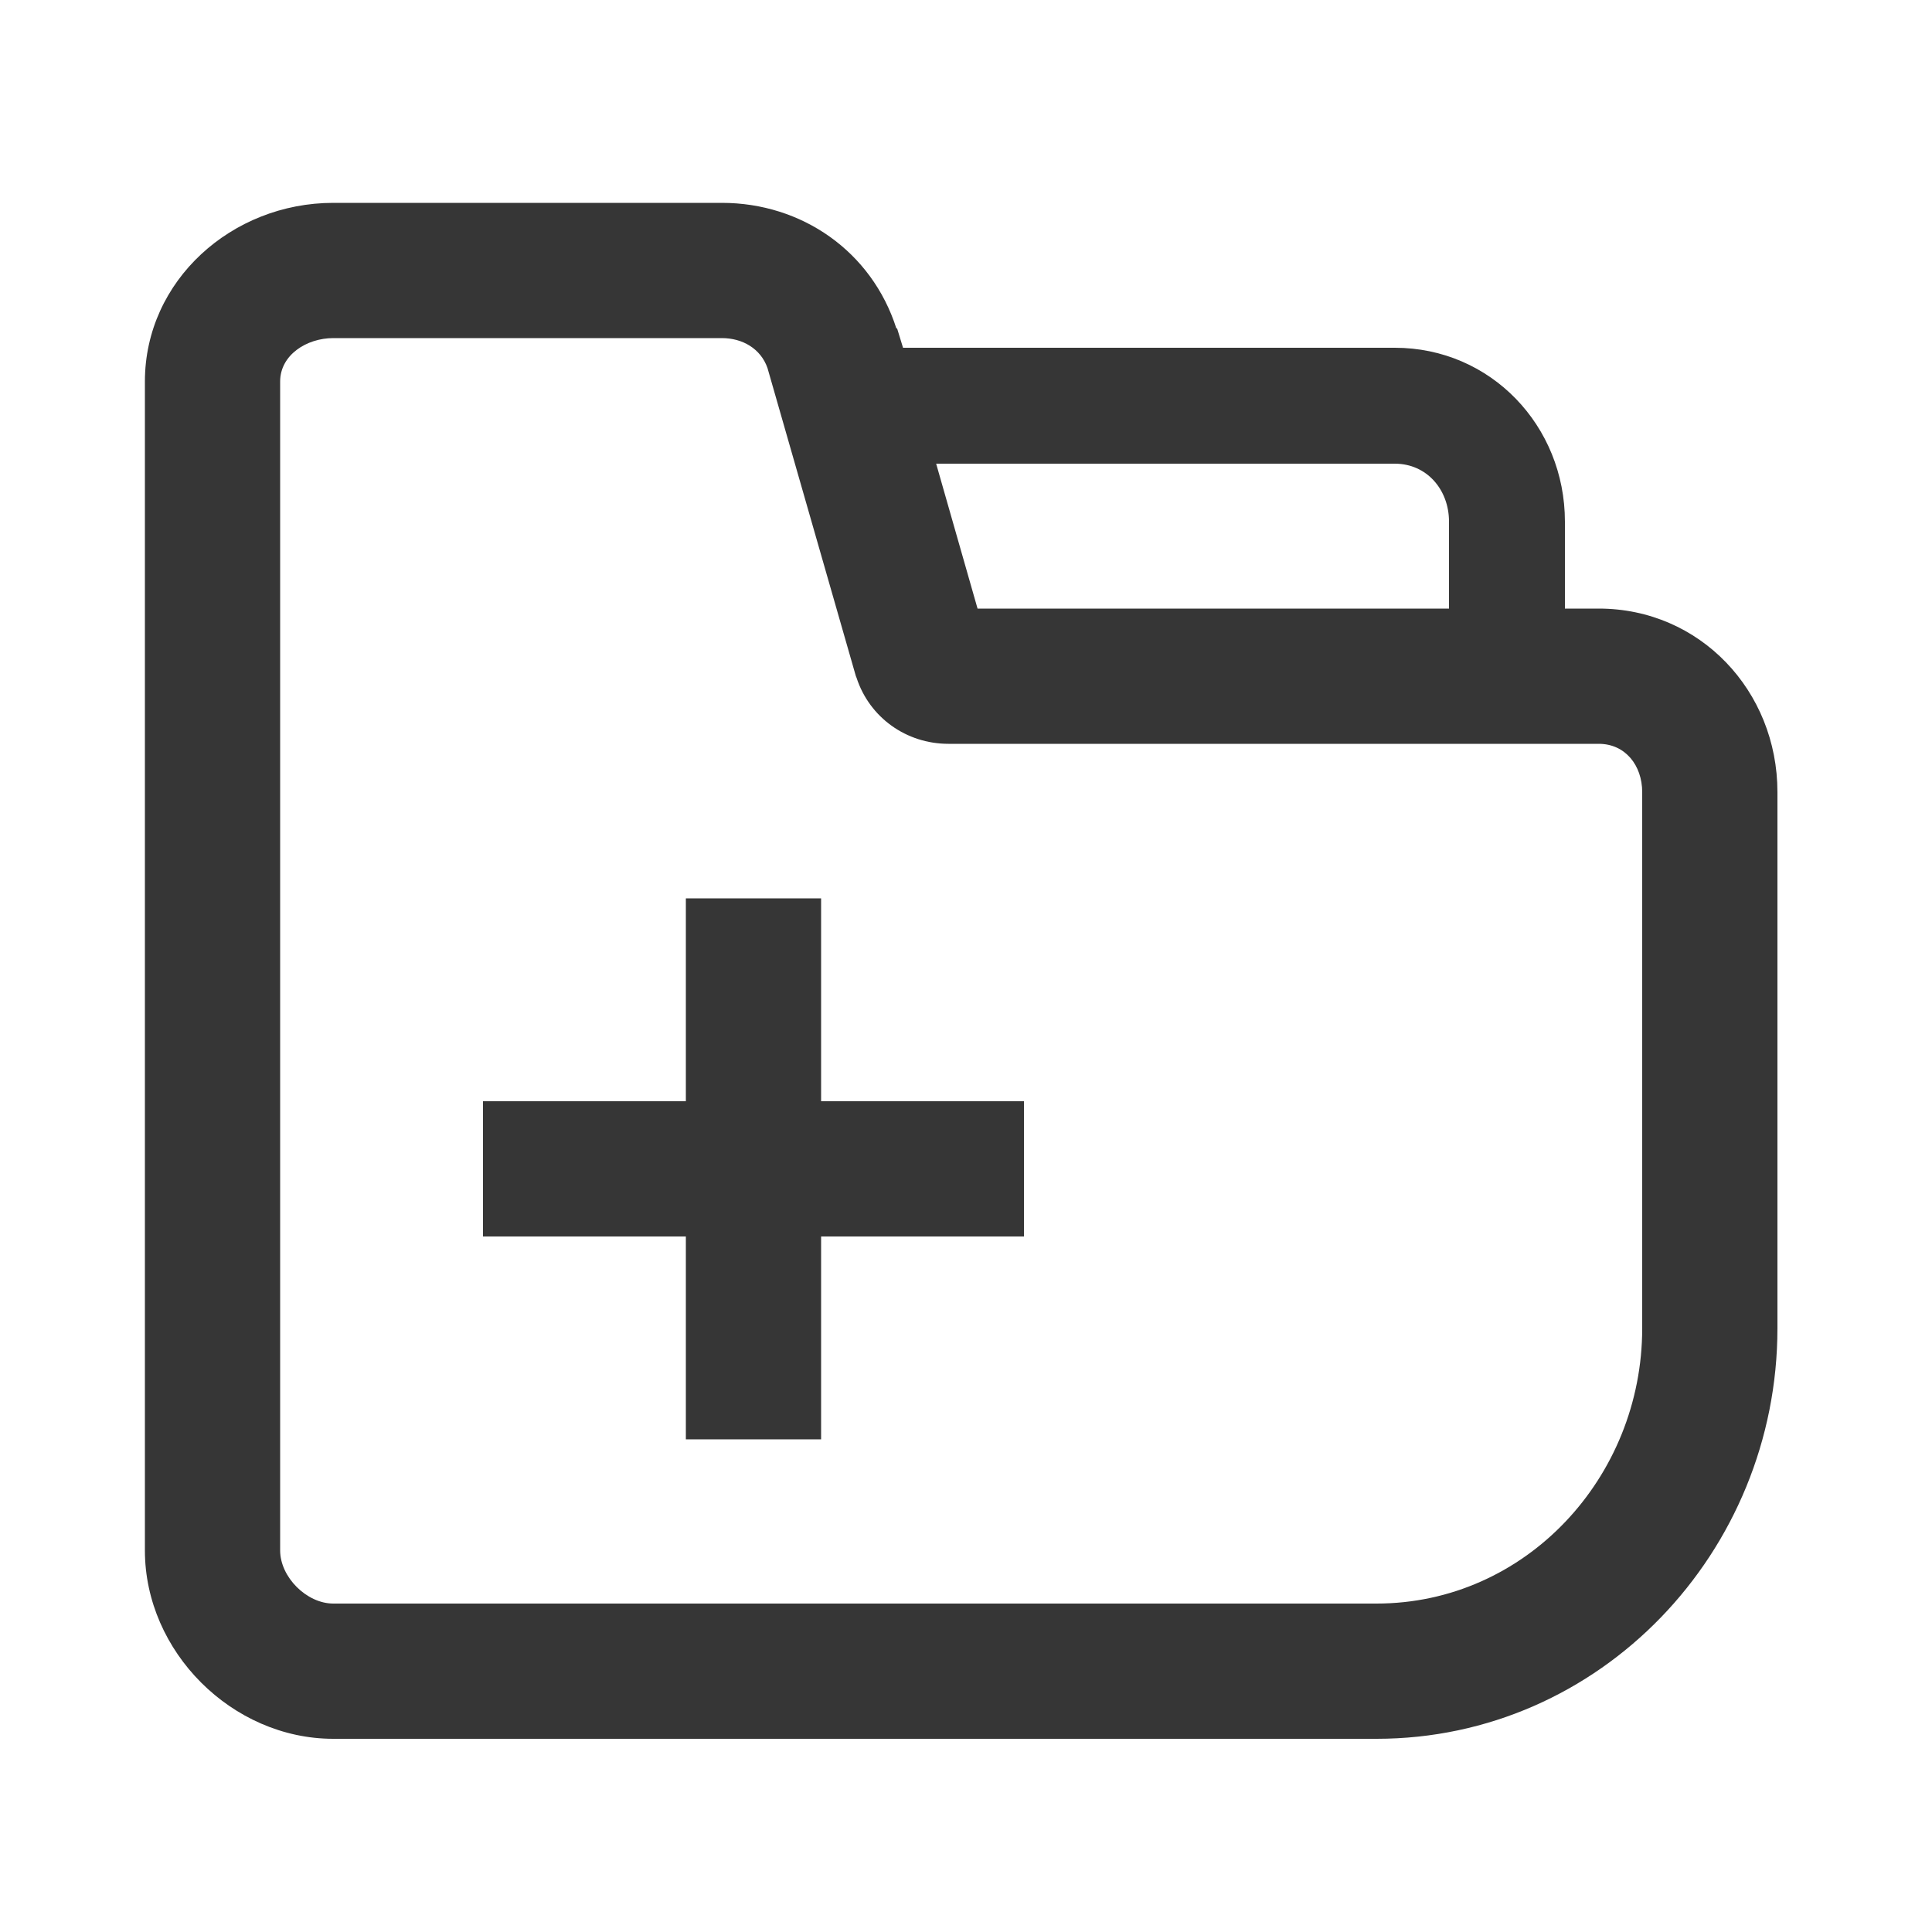
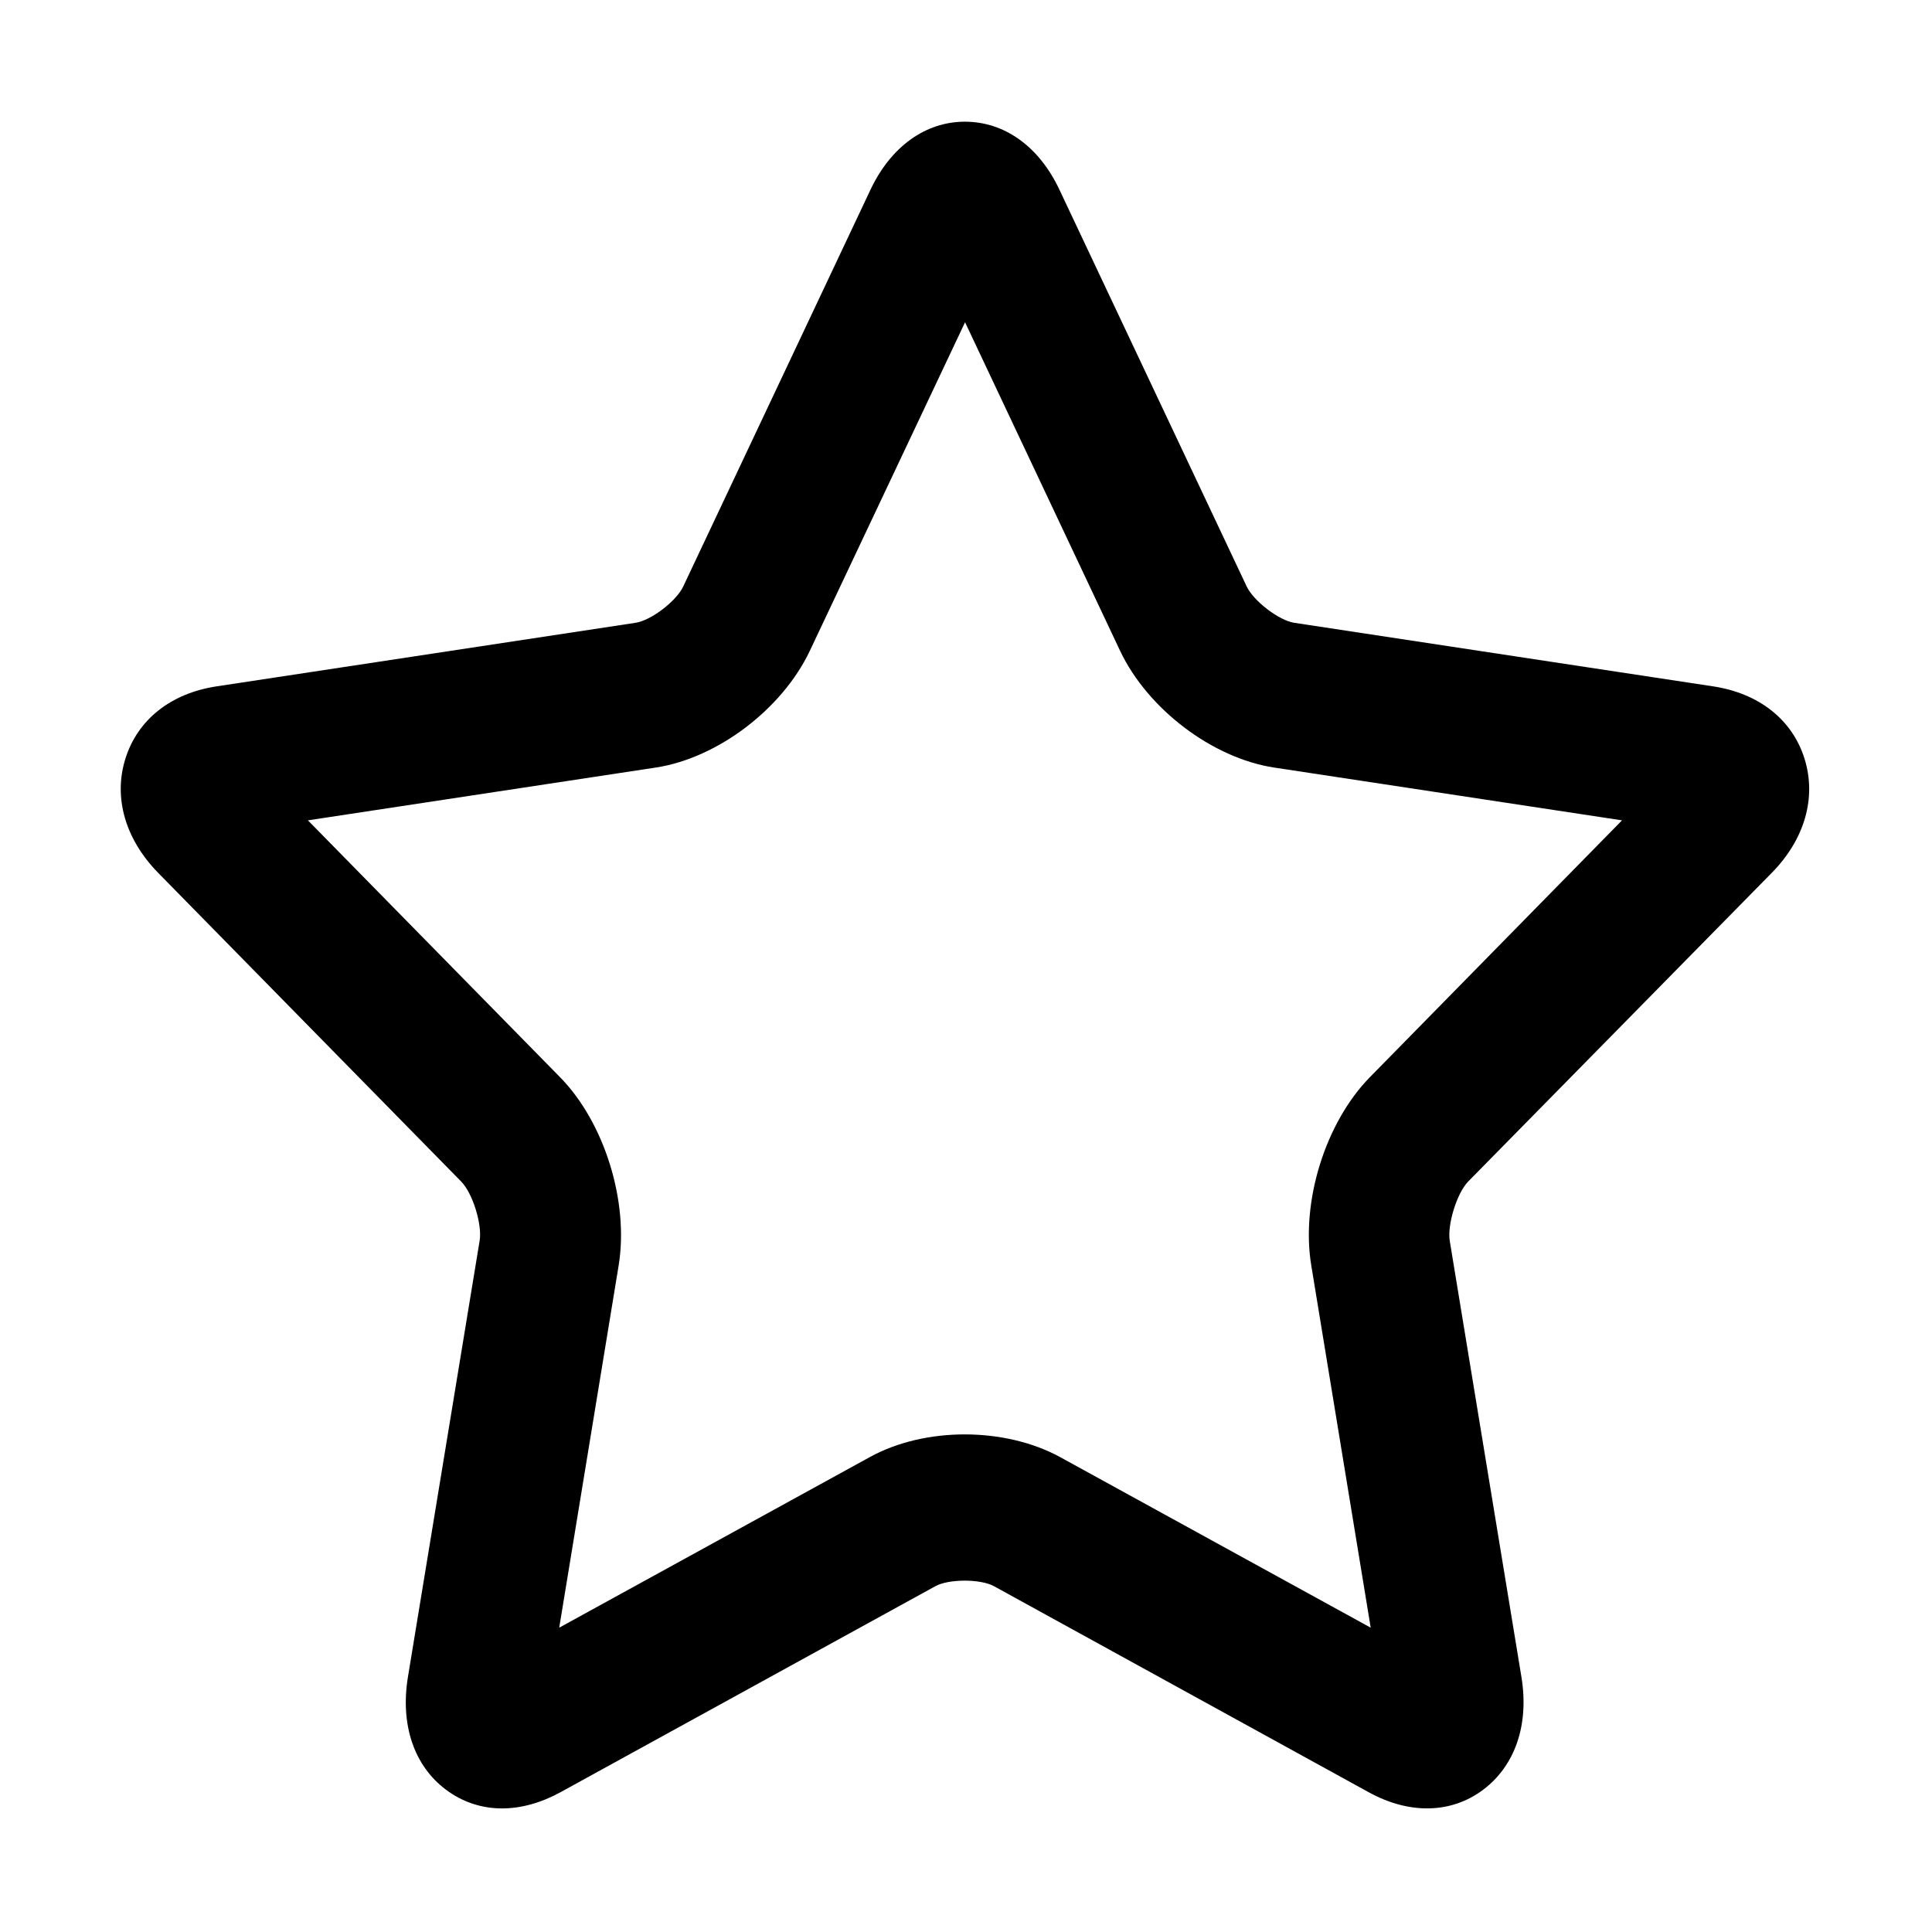
- <svg xmlns="http://www.w3.org/2000/svg" t="1639377481576" class="icon" viewBox="0 0 1024 1024" version="1.1" p-id="7699" width="200" height="200">
+ <svg xmlns="http://www.w3.org/2000/svg" t="1639450238166" class="icon" viewBox="0 0 1024 1024" version="1.1" p-id="2635" width="200" height="200">
  <defs>
    <style type="text/css" />
  </defs>
-   <path d="M847.36 322.56H829.44v-46.08c0-50.816-39.342-92.16-90.153-92.16h-260.659l-3.139-10.24h-0.389c-13.102-40.96-50.263-66.56-92.477-66.56H176.64C122.998 107.52 76.8 148.598 76.8 202.24v619.52c0 53.642 46.198 99.84 99.84 99.84h552.96c118.574 0 212.48-99.026 212.48-217.6V419.84c0-53.642-41.078-97.28-94.72-97.28z m-108.073-76.8C756.224 245.76 768 259.538 768 276.48v46.08h-249.876L496.179 245.76h243.108zM870.4 704c0 79.048-61.752 145.92-140.8 145.92h-552.96c-14.116 0-28.16-14.044-28.16-28.16v-619.52c0-14.116 14.044-23.04 28.16-23.04h205.978c10.936 0 20.588 5.596 24.172 15.882l46.817 163.205 0.384 0.942C460.877 380.365 480.44 394.24 502.666 394.24H847.36c14.116 0 23.04 11.484 23.04 25.6v284.16z" fill="#363636" p-id="7700" />
-   <path d="M435.2 476.16H363.52v107.52H256v71.68h107.52v107.52h71.68v-107.52h107.52v-71.68H435.2z" fill="#363636" p-id="7701" />
+   <path d="M726 571c-23.5 24-36.6 65.9-31 99.7l31.5 192-164.6-90.4c-29.3-16-71.7-16.1-100.9 0l-164.6 90.4 31.5-192c5.5-33.8-7.5-75.7-31-99.7L163.2 434.8l184.5-28c32.6-5 66.9-31 81.5-61.8l82.3-174.2L593.7 345c14.6 30.8 48.9 56.8 81.5 61.8l184.5 28L726 571z m213.1-108.4c17.5-17.8 23.8-39.9 17.3-60.6-6.5-20.6-24.1-34.5-48.3-38.2L686 330.1c-8.1-1.2-21.5-11.5-25.2-19.2l-99.3-210.4c-10.8-22.9-29.1-36-50.1-36-20.9 0-39.2 13.2-50 36l-99.3 210.4c-3.7 7.8-17.1 18-25.3 19.2l-222.1 33.7C90.5 367.5 73 381.4 66.5 402s-0.2 42.7 17.3 60.6l160.7 163.7c6 6.1 11.2 22.8 9.7 31.4l-38 231.2c-4.1 25.2 3.2 47 20.2 59.7 8.8 6.6 19 9.9 29.7 9.9 10 0 20.6-2.9 31-8.6l198.7-109.2c7.1-3.9 23.9-3.9 31 0l198.6 109.2c21.6 11.9 43.8 11.4 60.7-1.3 17-12.8 24.4-34.5 20.3-59.7l-38-231.2c-1.4-8.6 3.8-25.3 9.7-31.4l161-163.7z m0 0" p-id="2636" />
</svg>
